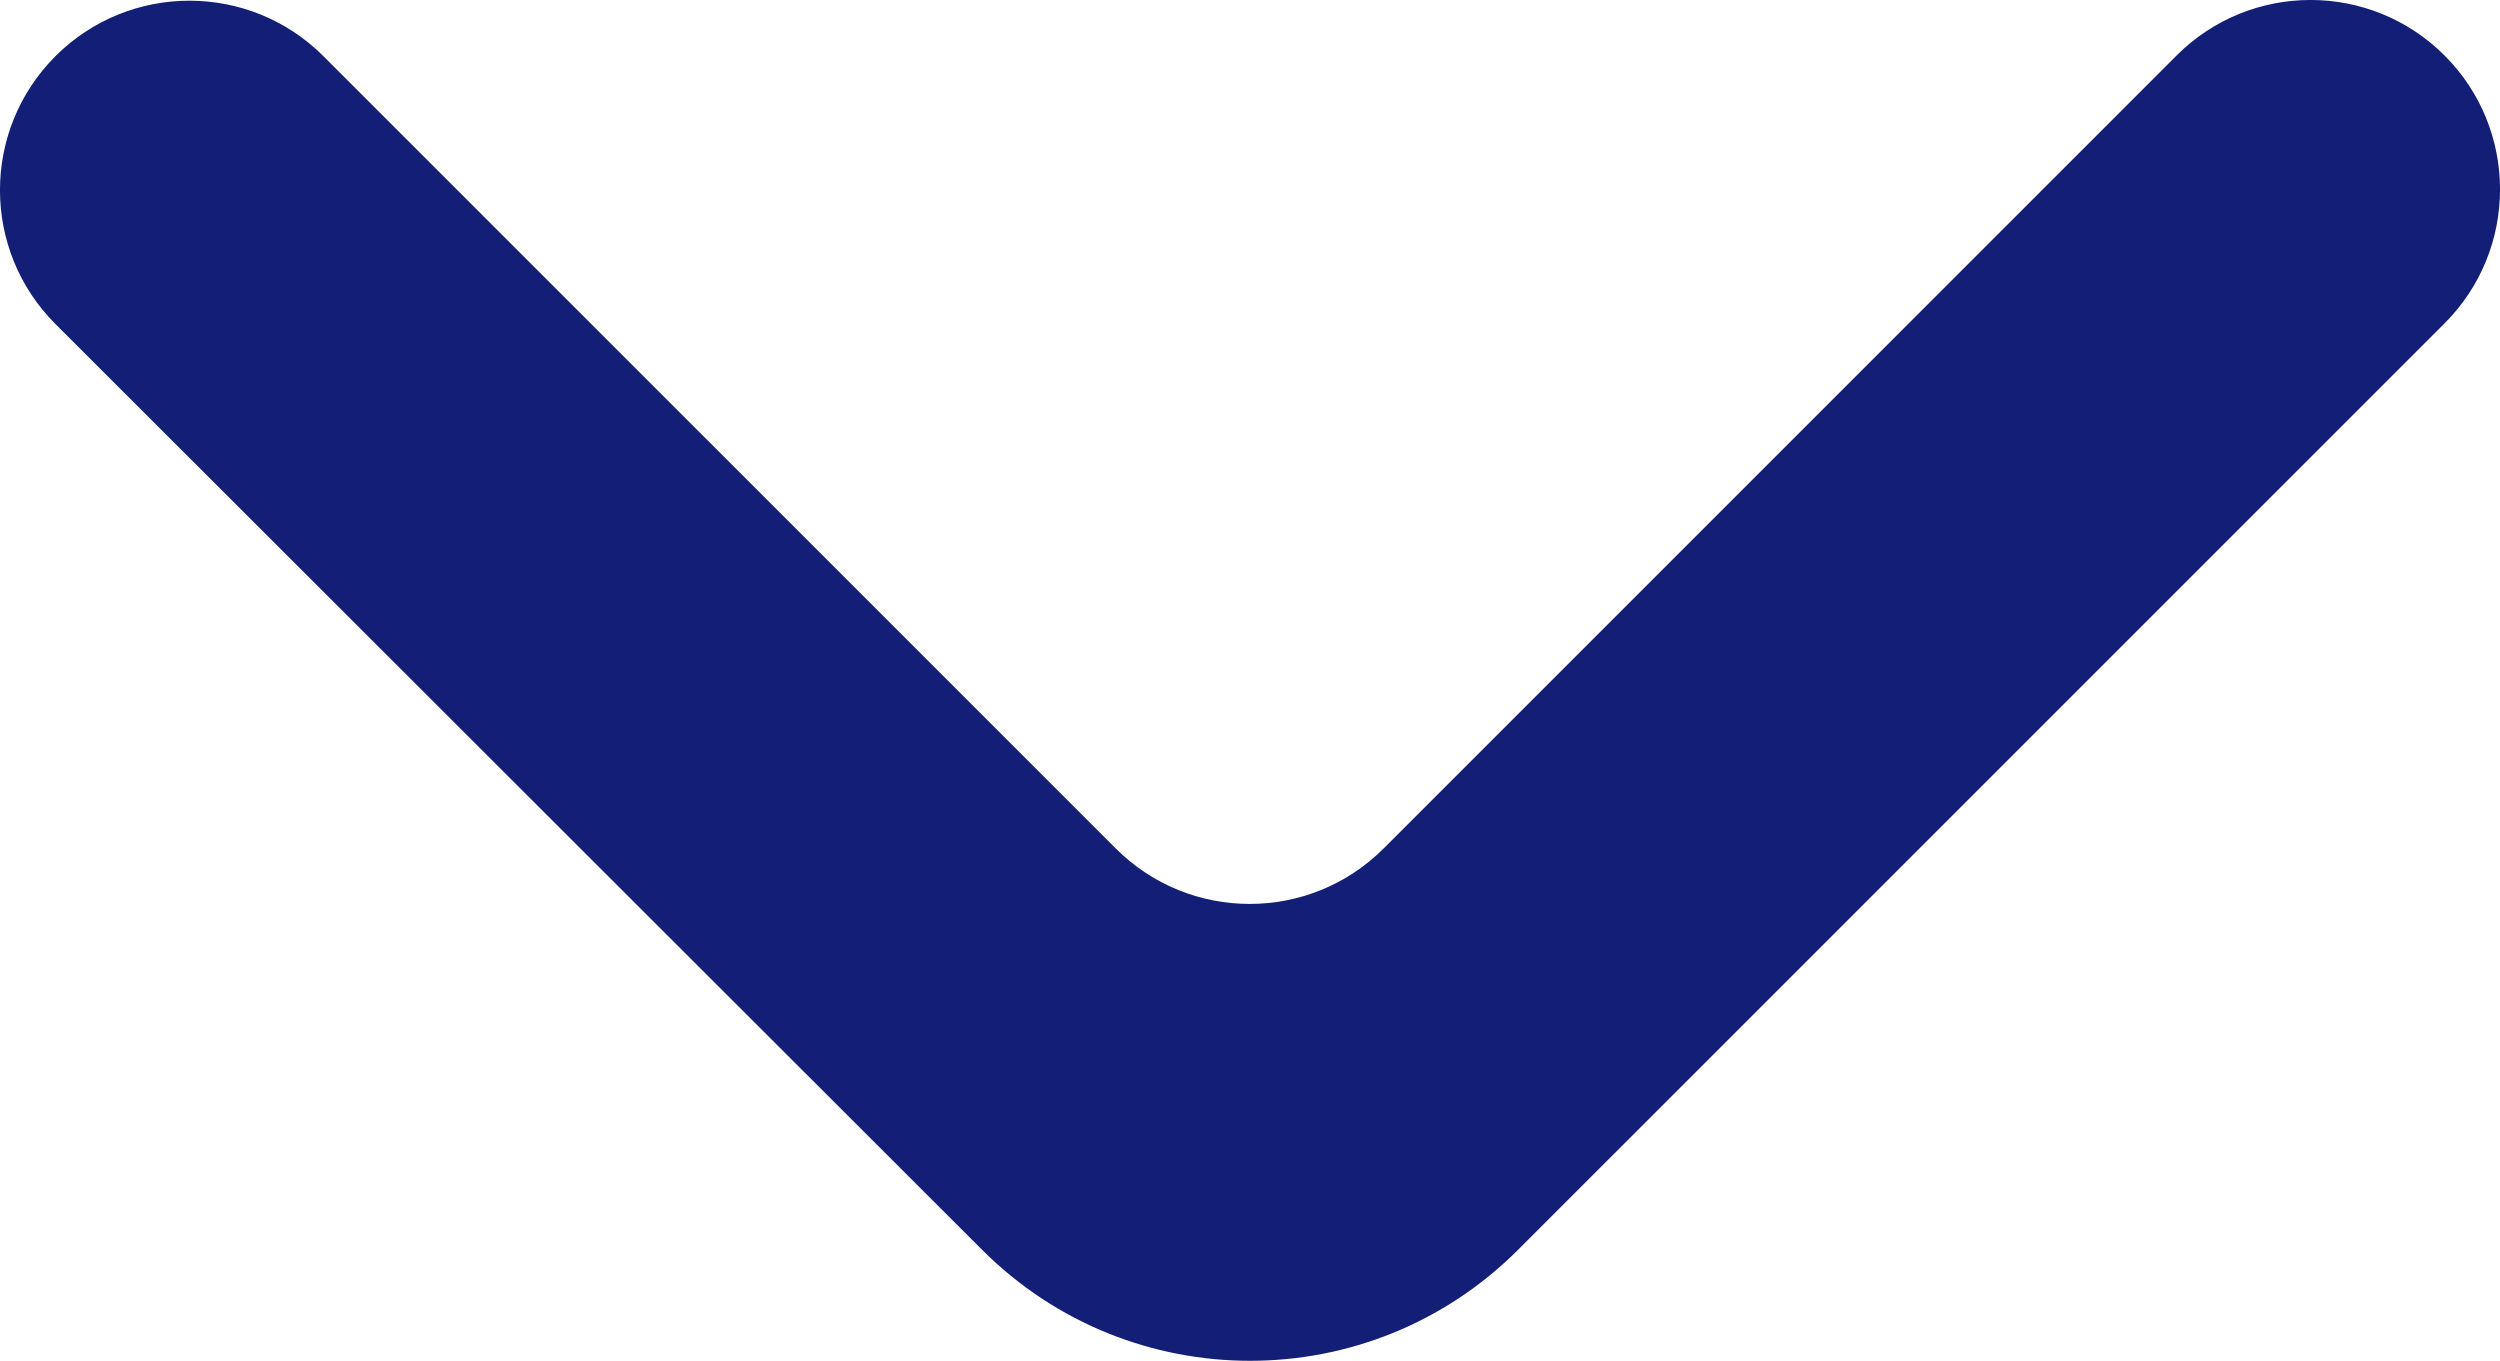
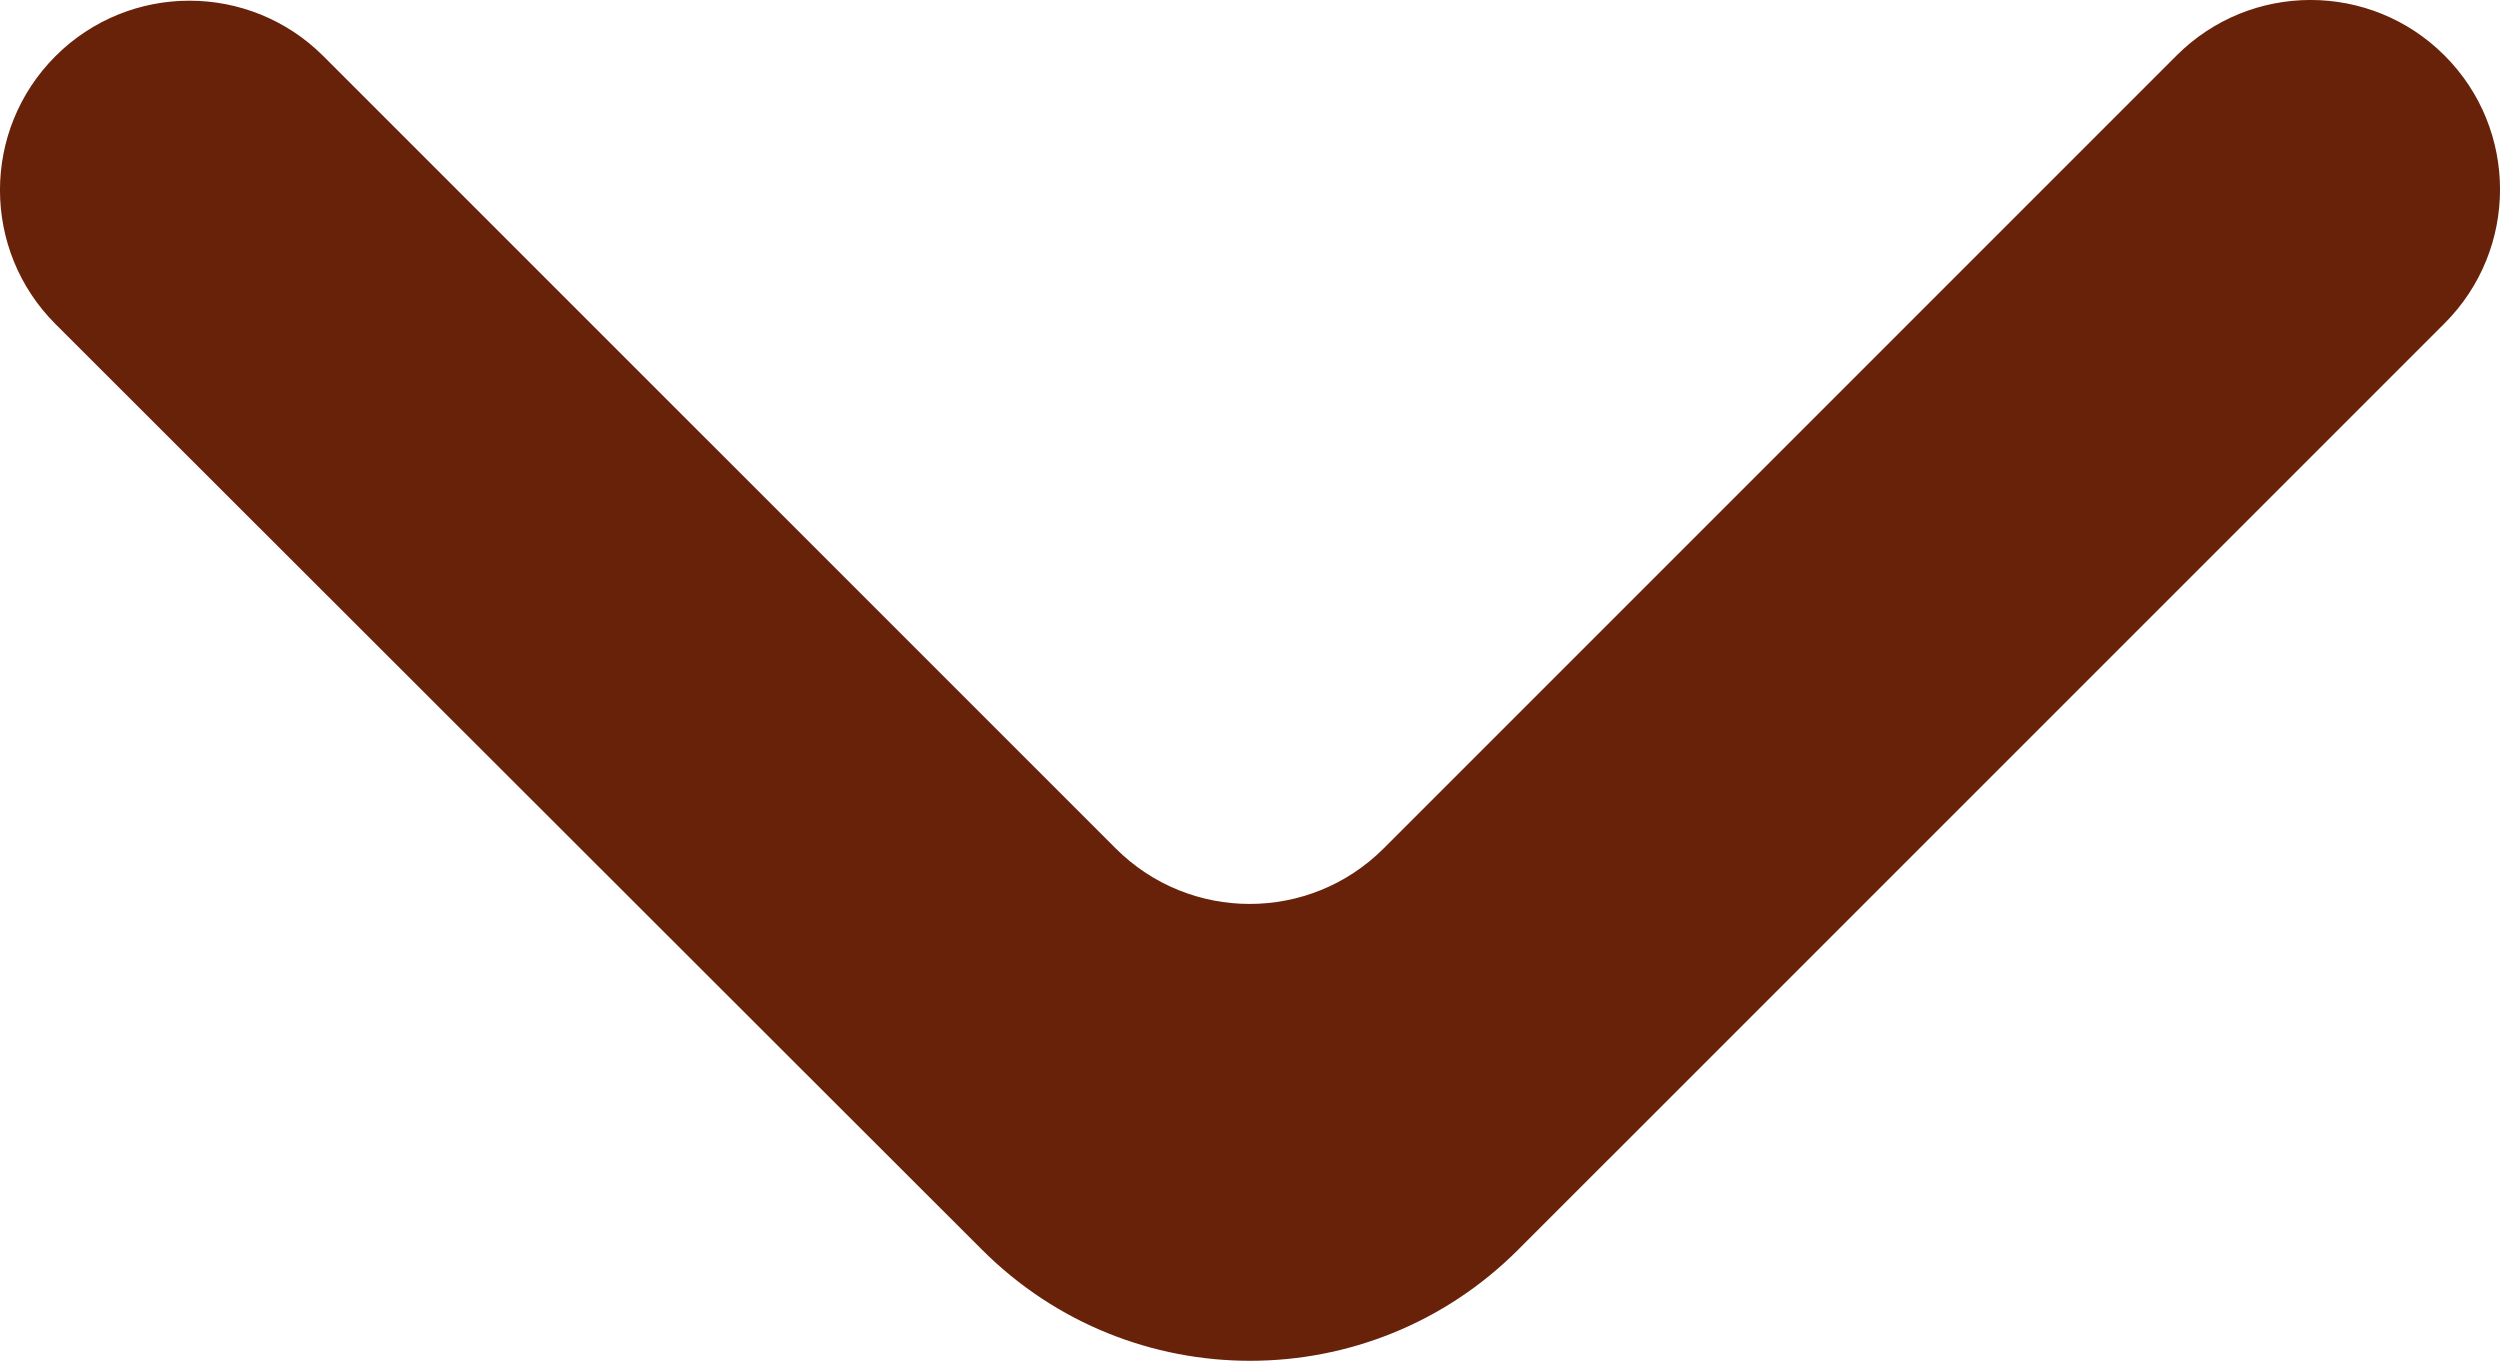
<svg xmlns="http://www.w3.org/2000/svg" id="Layer_1" data-name="Layer 1" viewBox="0 0 439.87 239.44">
  <defs>
    <style>
      .cls-1 {
-         fill: #131f76;
+         fill: #69220a;
      }
    </style>
  </defs>
  <path class="cls-1" d="M9.76,9.88c-13.02,13.02-13.02,34.12,0,47.14l163.07,162.91c26.04,26.01,68.23,26,94.26-.02L430.11,56.9c13.02-13.02,13.02-34.12,0-47.14-13.02-13.02-34.12-13.02-47.14,0l-139.52,139.52c-13.02,13.02-34.12,13.02-47.14,0L56.9,9.88C43.89-3.13,22.78-3.13,9.76,9.88Z" />
</svg>
